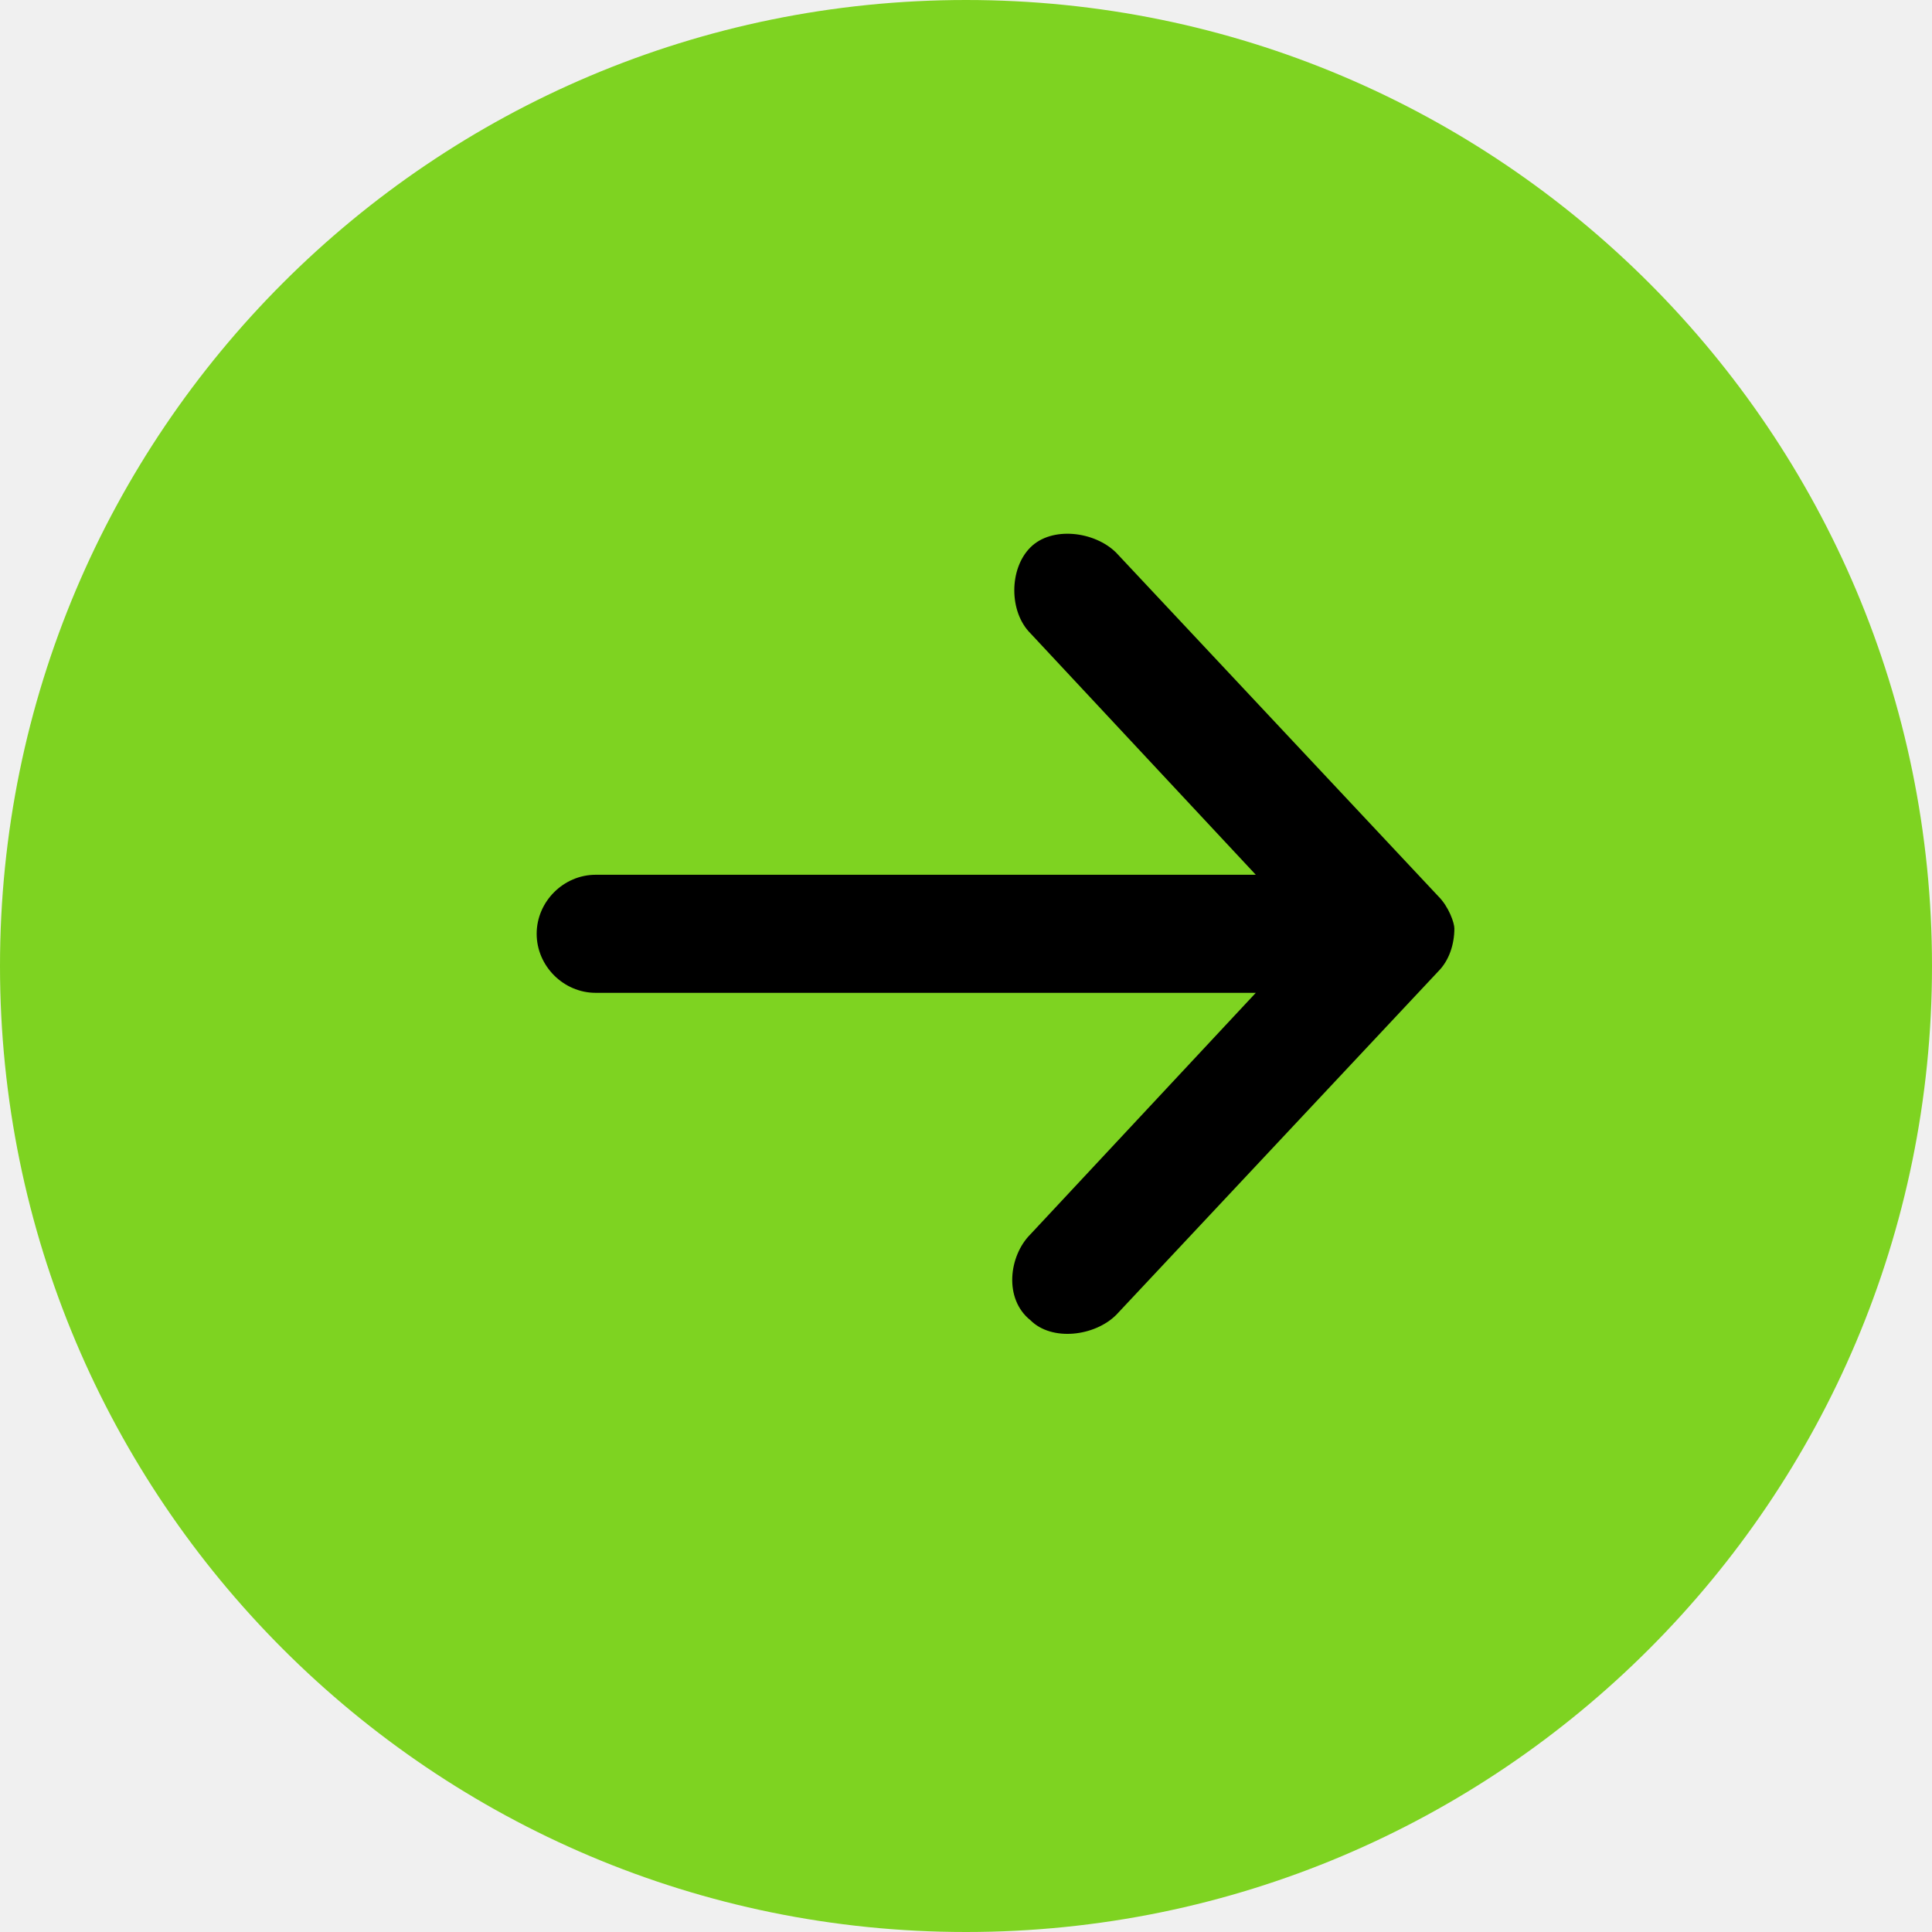
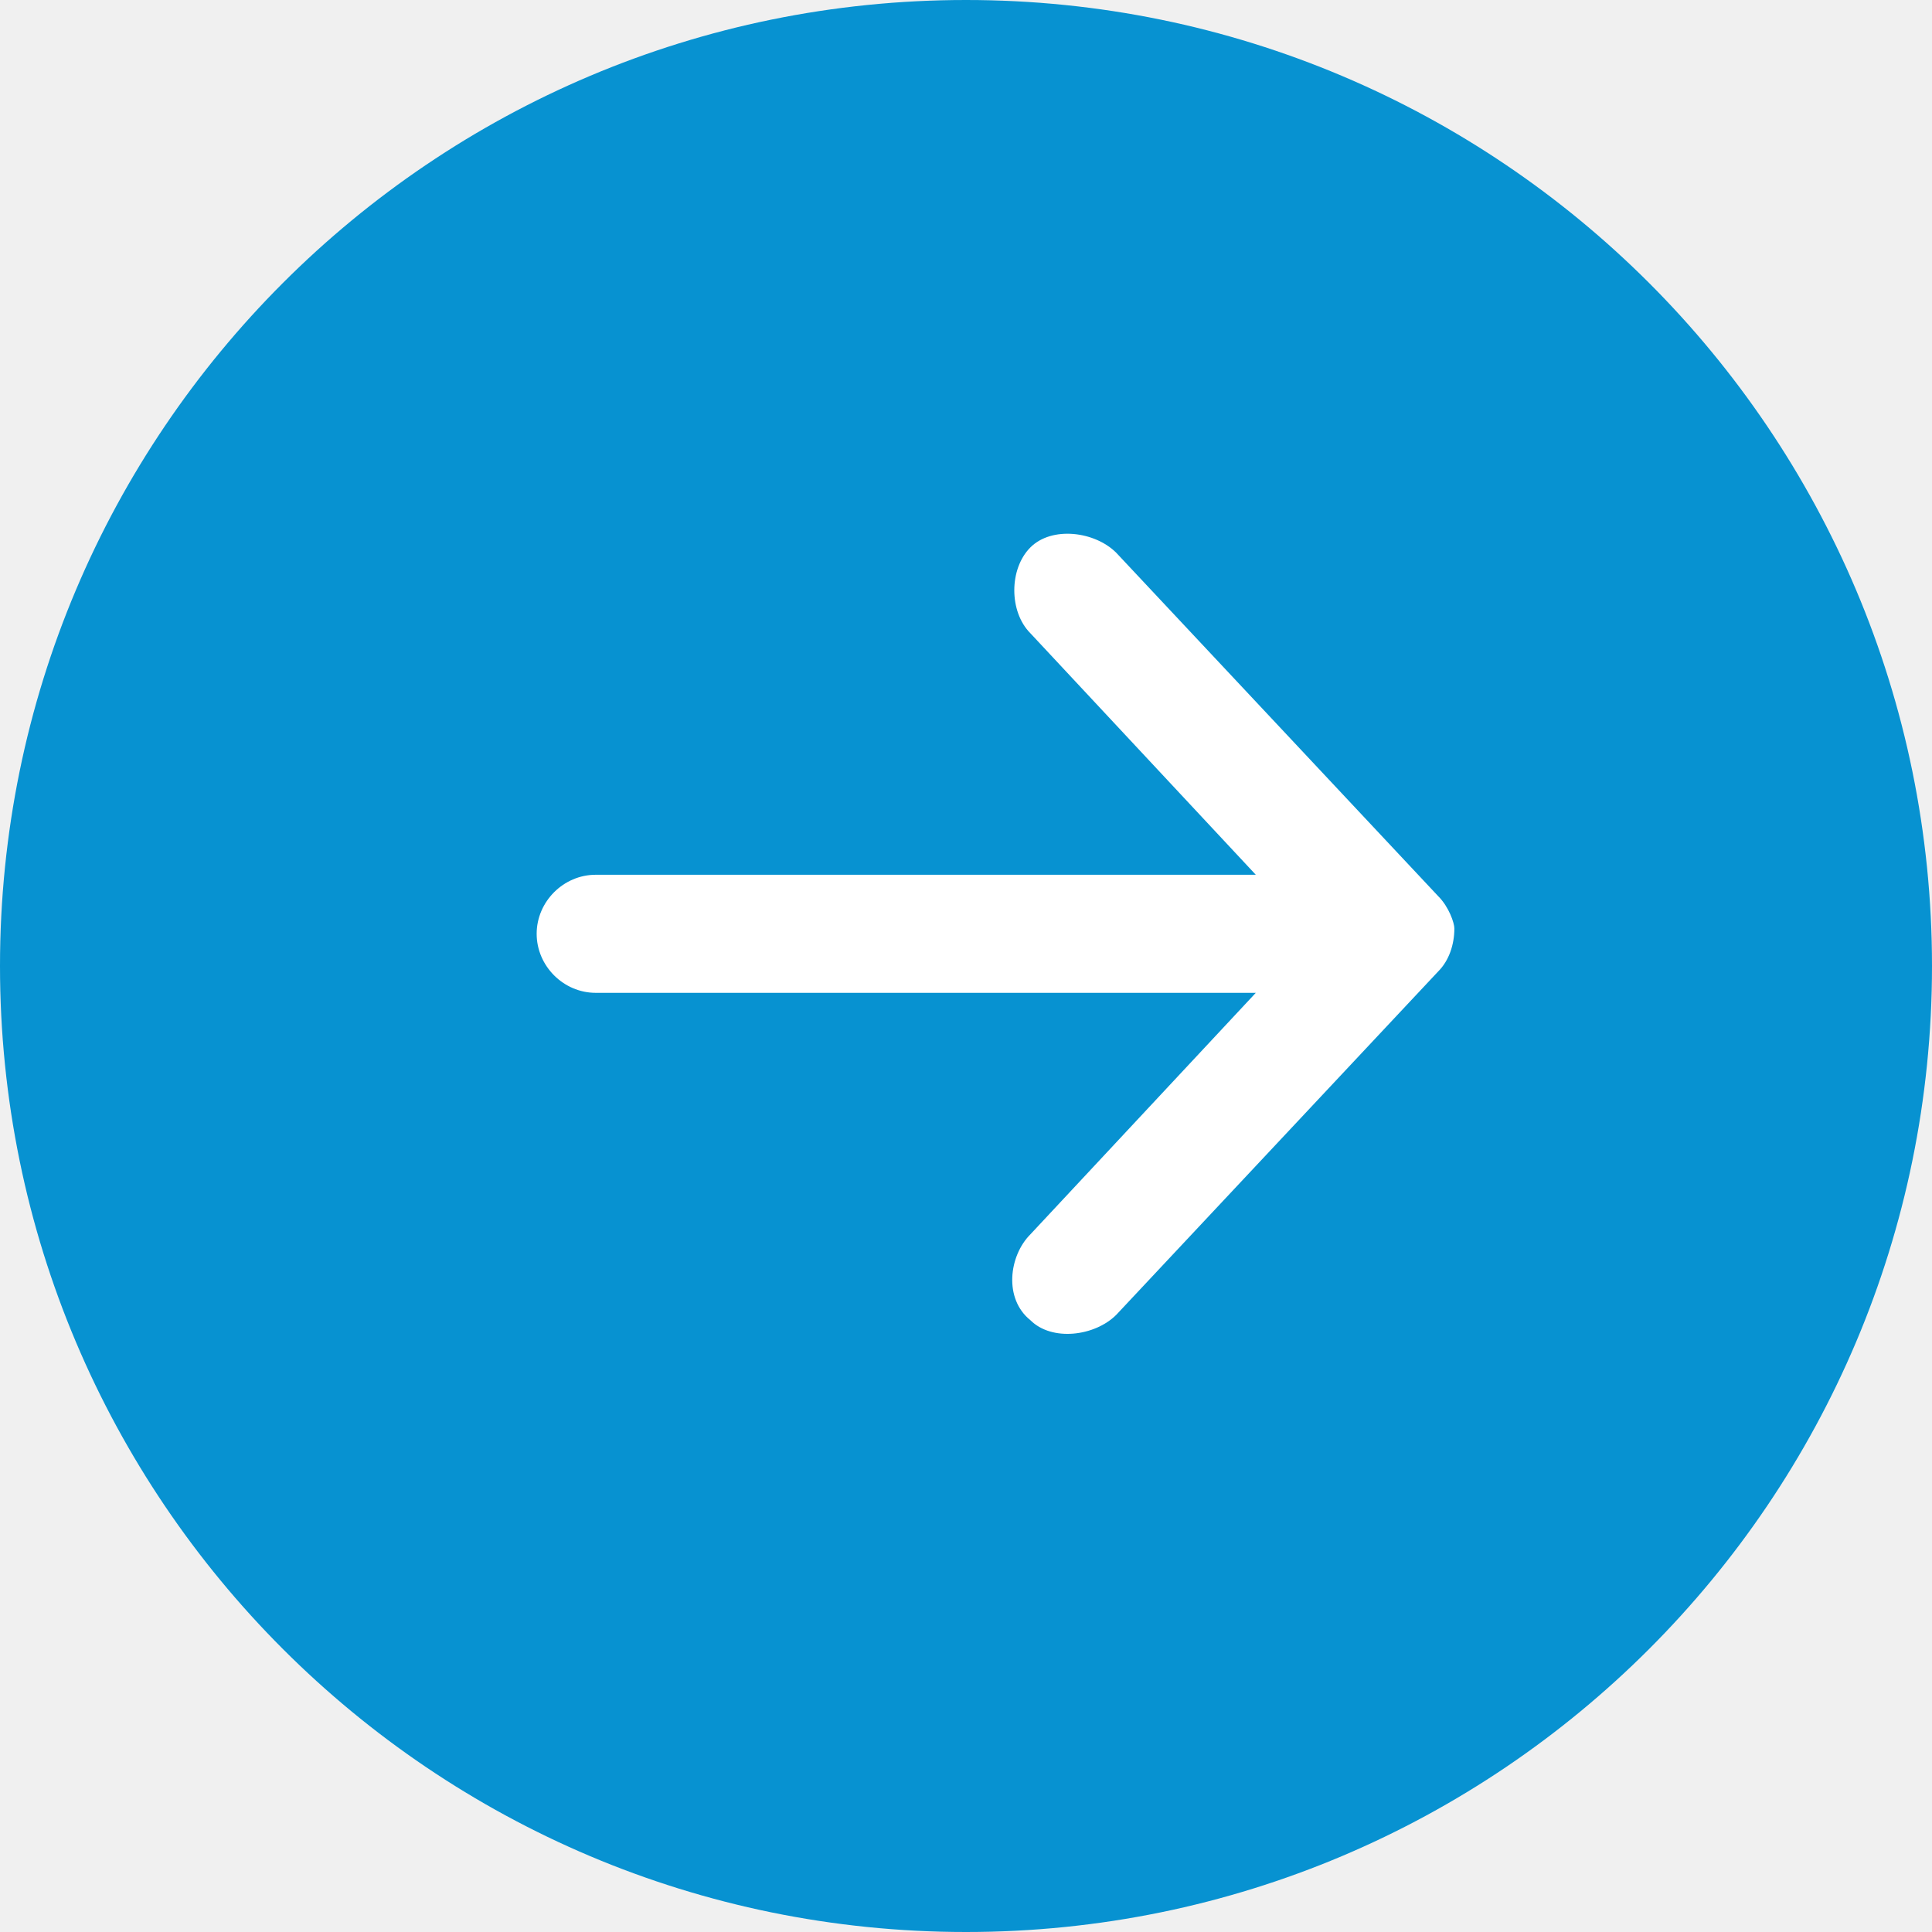
- <svg xmlns="http://www.w3.org/2000/svg" version="1.1" id="Layer_1" x="0px" y="0px" viewBox="0 0 36 36" style="enable-background:new 0 0 36 36;" xml:space="preserve">
+ <svg xmlns="http://www.w3.org/2000/svg" version="1.1" id="Layer_1" x="0px" y="0px" width="36px" height="36px" viewBox="0 0 36 36" style="enable-background:new 0 0 36 36;" xml:space="preserve">
  <style type="text/css">
- 	.st0{fill:#7ED321;}
+ 	.st0{fill:#0792D1;}
+ 	.st1{fill:#FFFFFF;}
</style>
  <g id="Page-1">
    <g id="Collaborations" transform="translate(-341, -1366)">
      <g id="section2" transform="translate(140, 1050)">
        <g id="arrow" transform="translate(19, 316)">
          <ellipse id="Oval-3" class="st0" cx="200" cy="18" rx="18" ry="18" />
-           <path id="Shape" d="M208.8,16.7l-6-6.4c-0.4-0.4-1.2-0.5-1.6-0.1c-0.4,0.4-0.4,1.2,0,1.6l4.2,4.5h-12.3c-0.6,0-1.1,0.5-1.1,1.1      c0,0.6,0.5,1.1,1.1,1.1h12.3l-4.2,4.5c-0.4,0.4-0.5,1.2,0,1.6c0.4,0.4,1.2,0.3,1.6-0.1l6-6.4c0.2-0.2,0.3-0.5,0.3-0.8      C209.1,17.2,209,16.9,208.8,16.7z" />
+           <path id="Shape" class="st1" d="M208.8,16.7l-6-6.4c-0.4-0.4-1.2-0.5-1.6-0.1c-0.4,0.4-0.4,1.2,0,1.6l4.2,4.5h-12.3      c-0.6,0-1.1,0.5-1.1,1.1s0.5,1.1,1.1,1.1h12.3l-4.2,4.5c-0.4,0.4-0.5,1.2,0,1.6c0.4,0.4,1.2,0.3,1.6-0.1l6-6.4      c0.2-0.2,0.3-0.5,0.3-0.8C209.1,17.2,209,16.9,208.8,16.7z" />
        </g>
      </g>
    </g>
  </g>
</svg>
